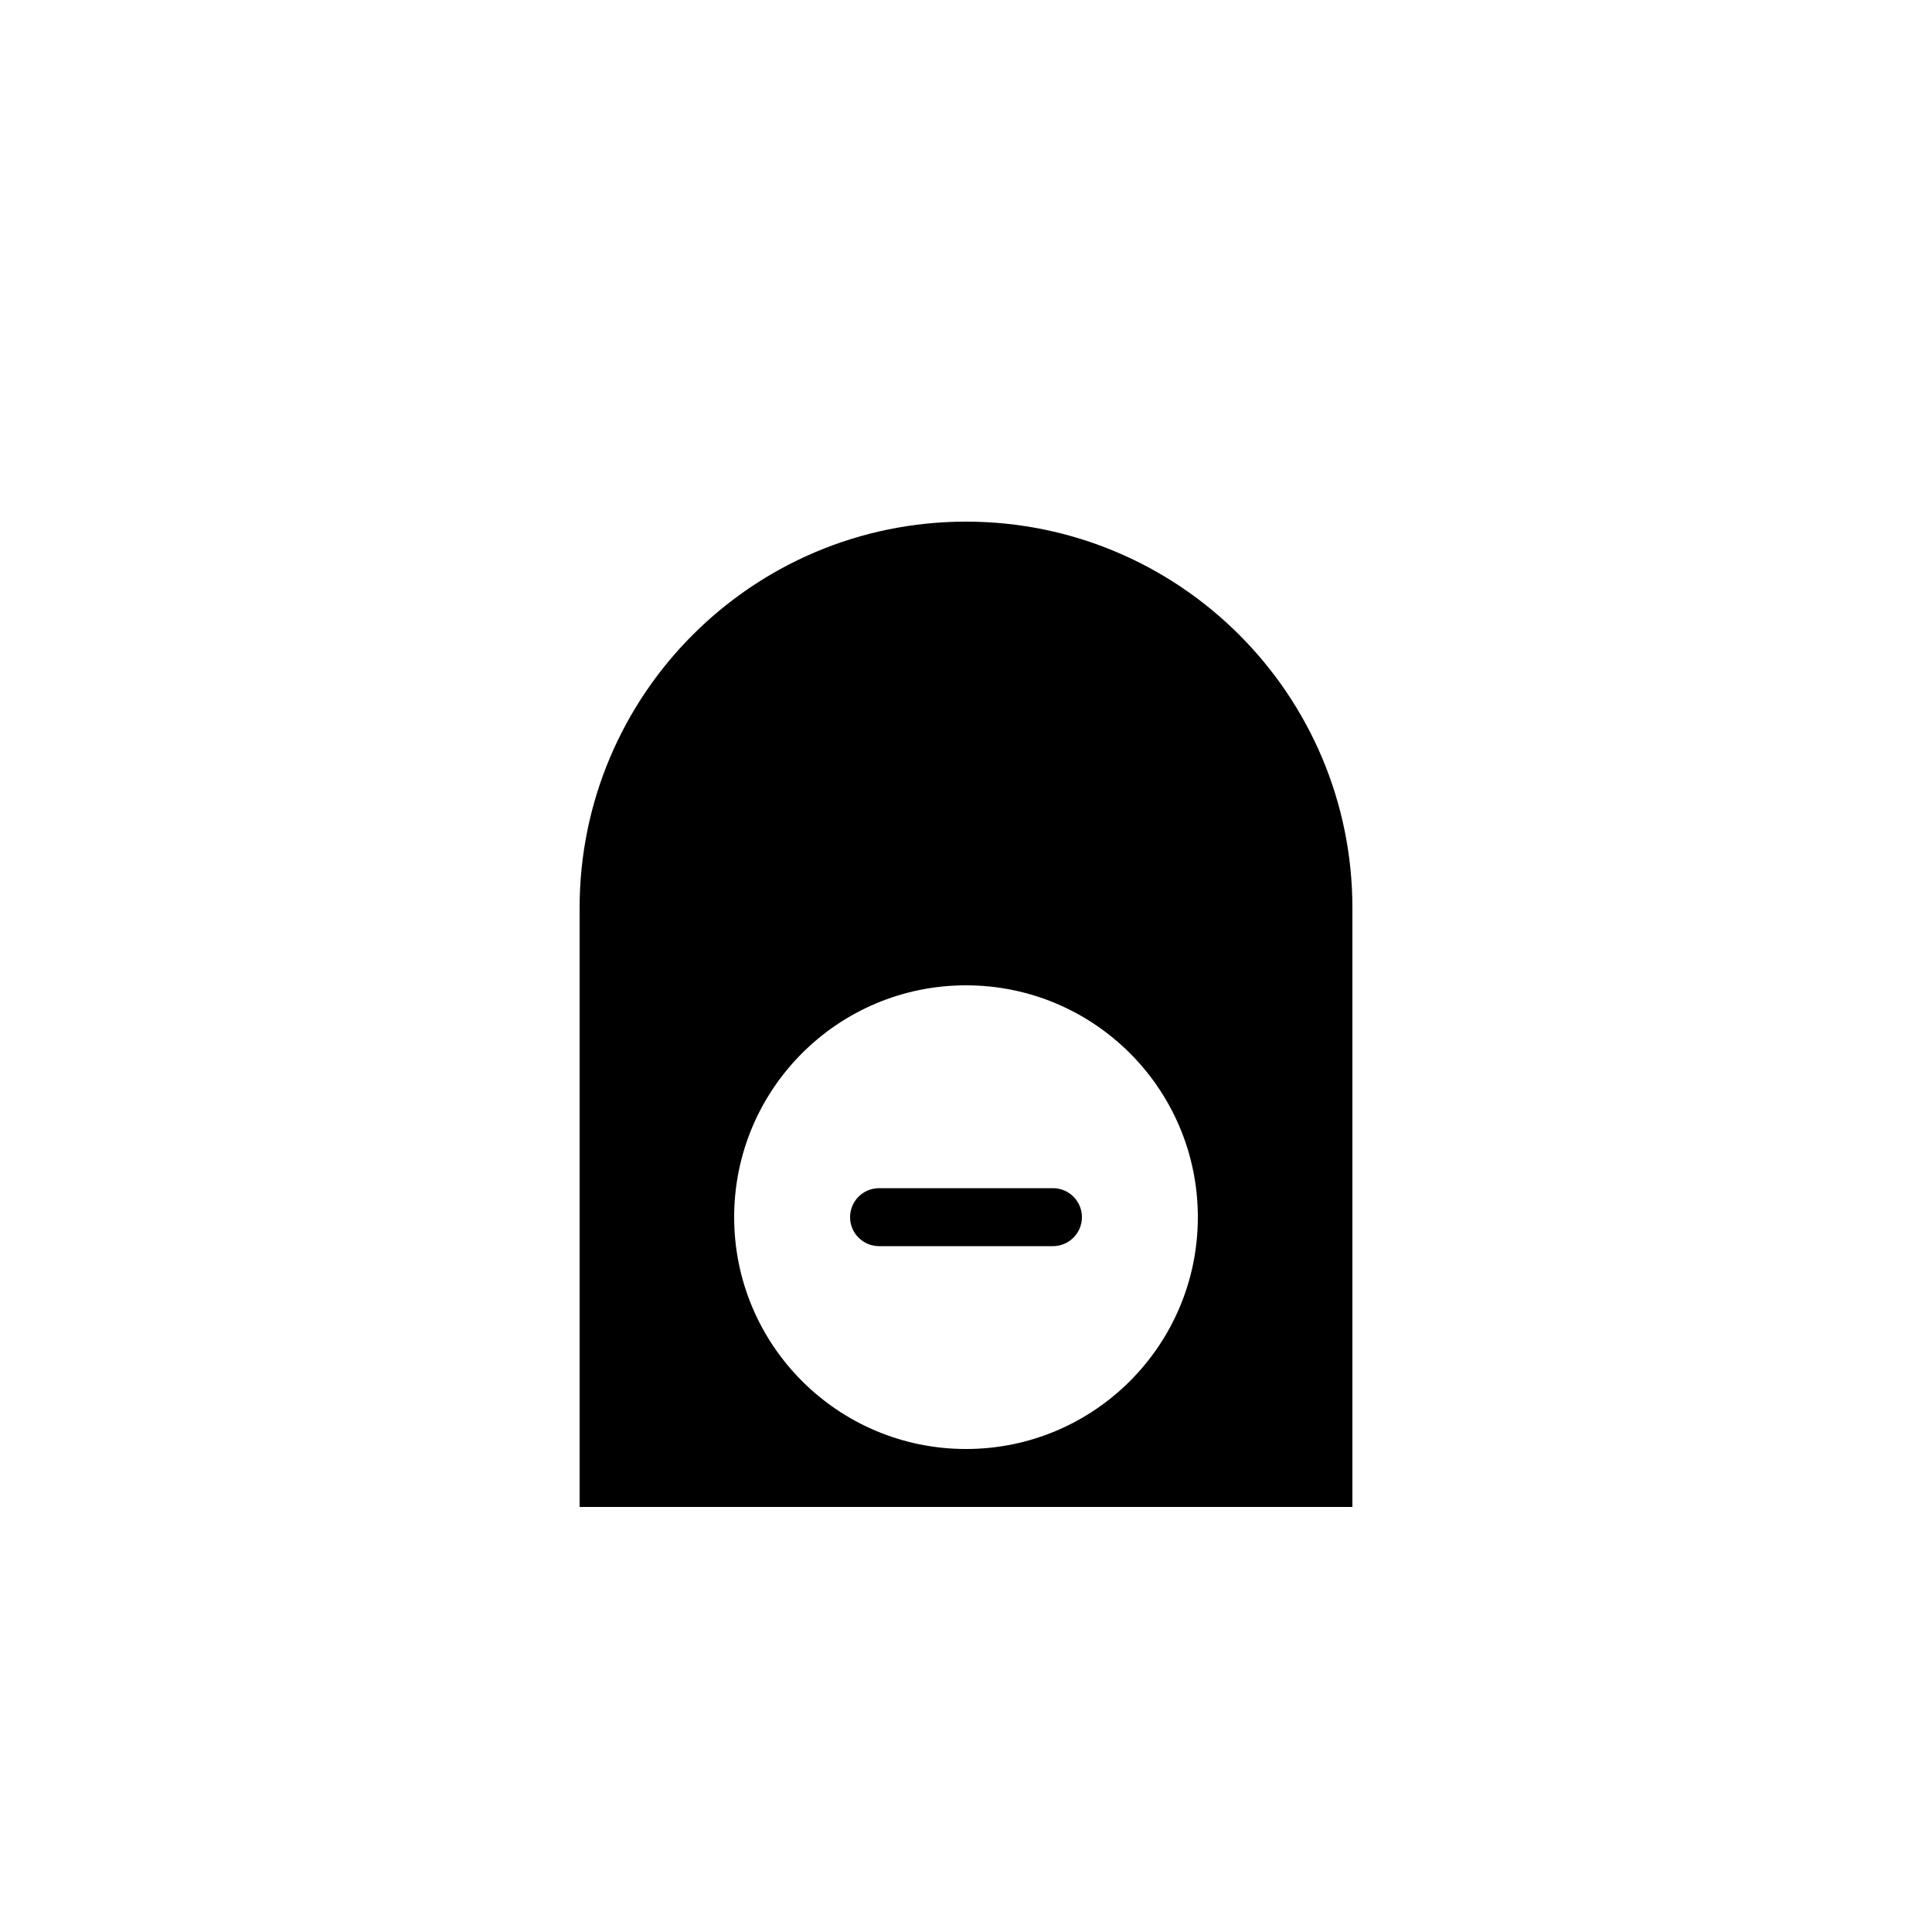
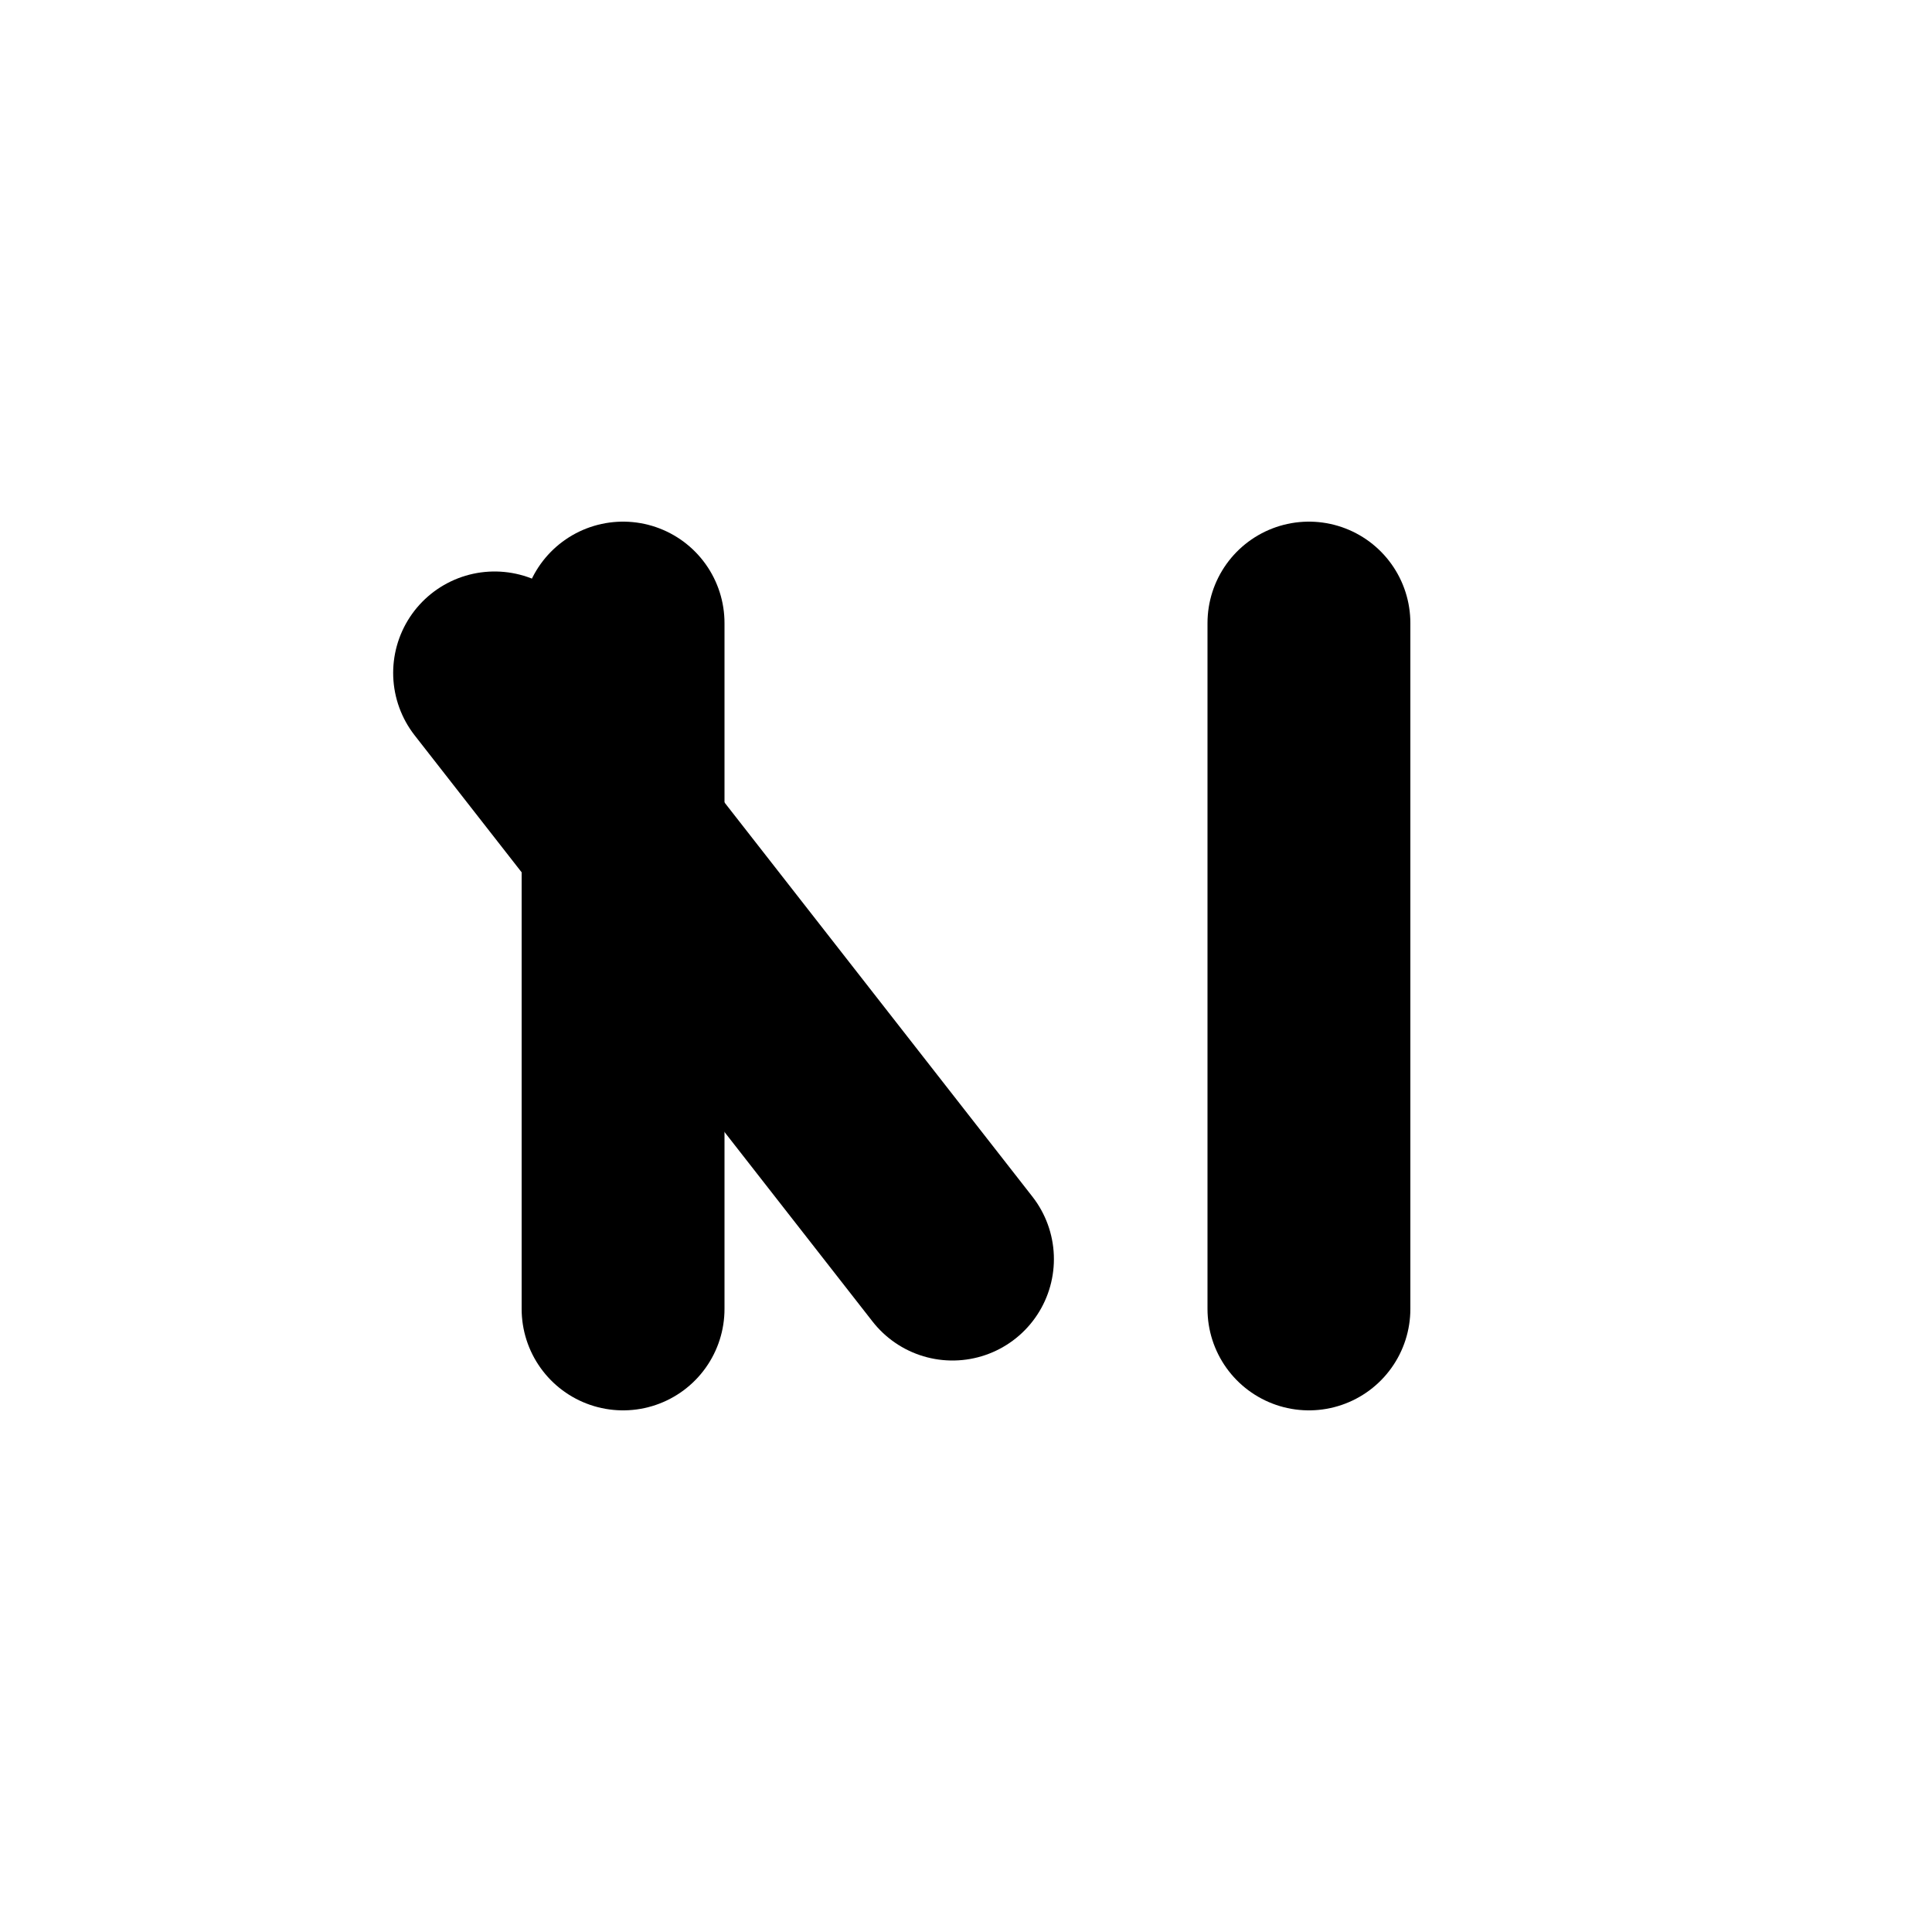
<svg xmlns="http://www.w3.org/2000/svg" width="1024" height="1024" viewBox="0 0 100 100">
-   <path fill="#000000" fill-rule="evenodd" d="M30 78 L30 47 A20 20 0 0 1 70 47 L70 78 Z        M50 51 a12 12 0 1 1 0 24 a12 12 0 0 1 0-24 Z" />
-   <rect x="44" y="61.5" width="12" height="3" rx="1.5" fill="#000000" />
+   <g stroke="#000000" stroke-width="10.5" stroke-linecap="round" fill="none">
+     <line x1="32.25" y1="32.25" x2="32.25" y2="67.75" />
+     <line x1="67.75" y1="32.25" x2="67.75" y2="67.75" />
+     <line x1="25.6" y1="34.83" x2="49.3" y2="65.17" />
+   </g>
</svg>
